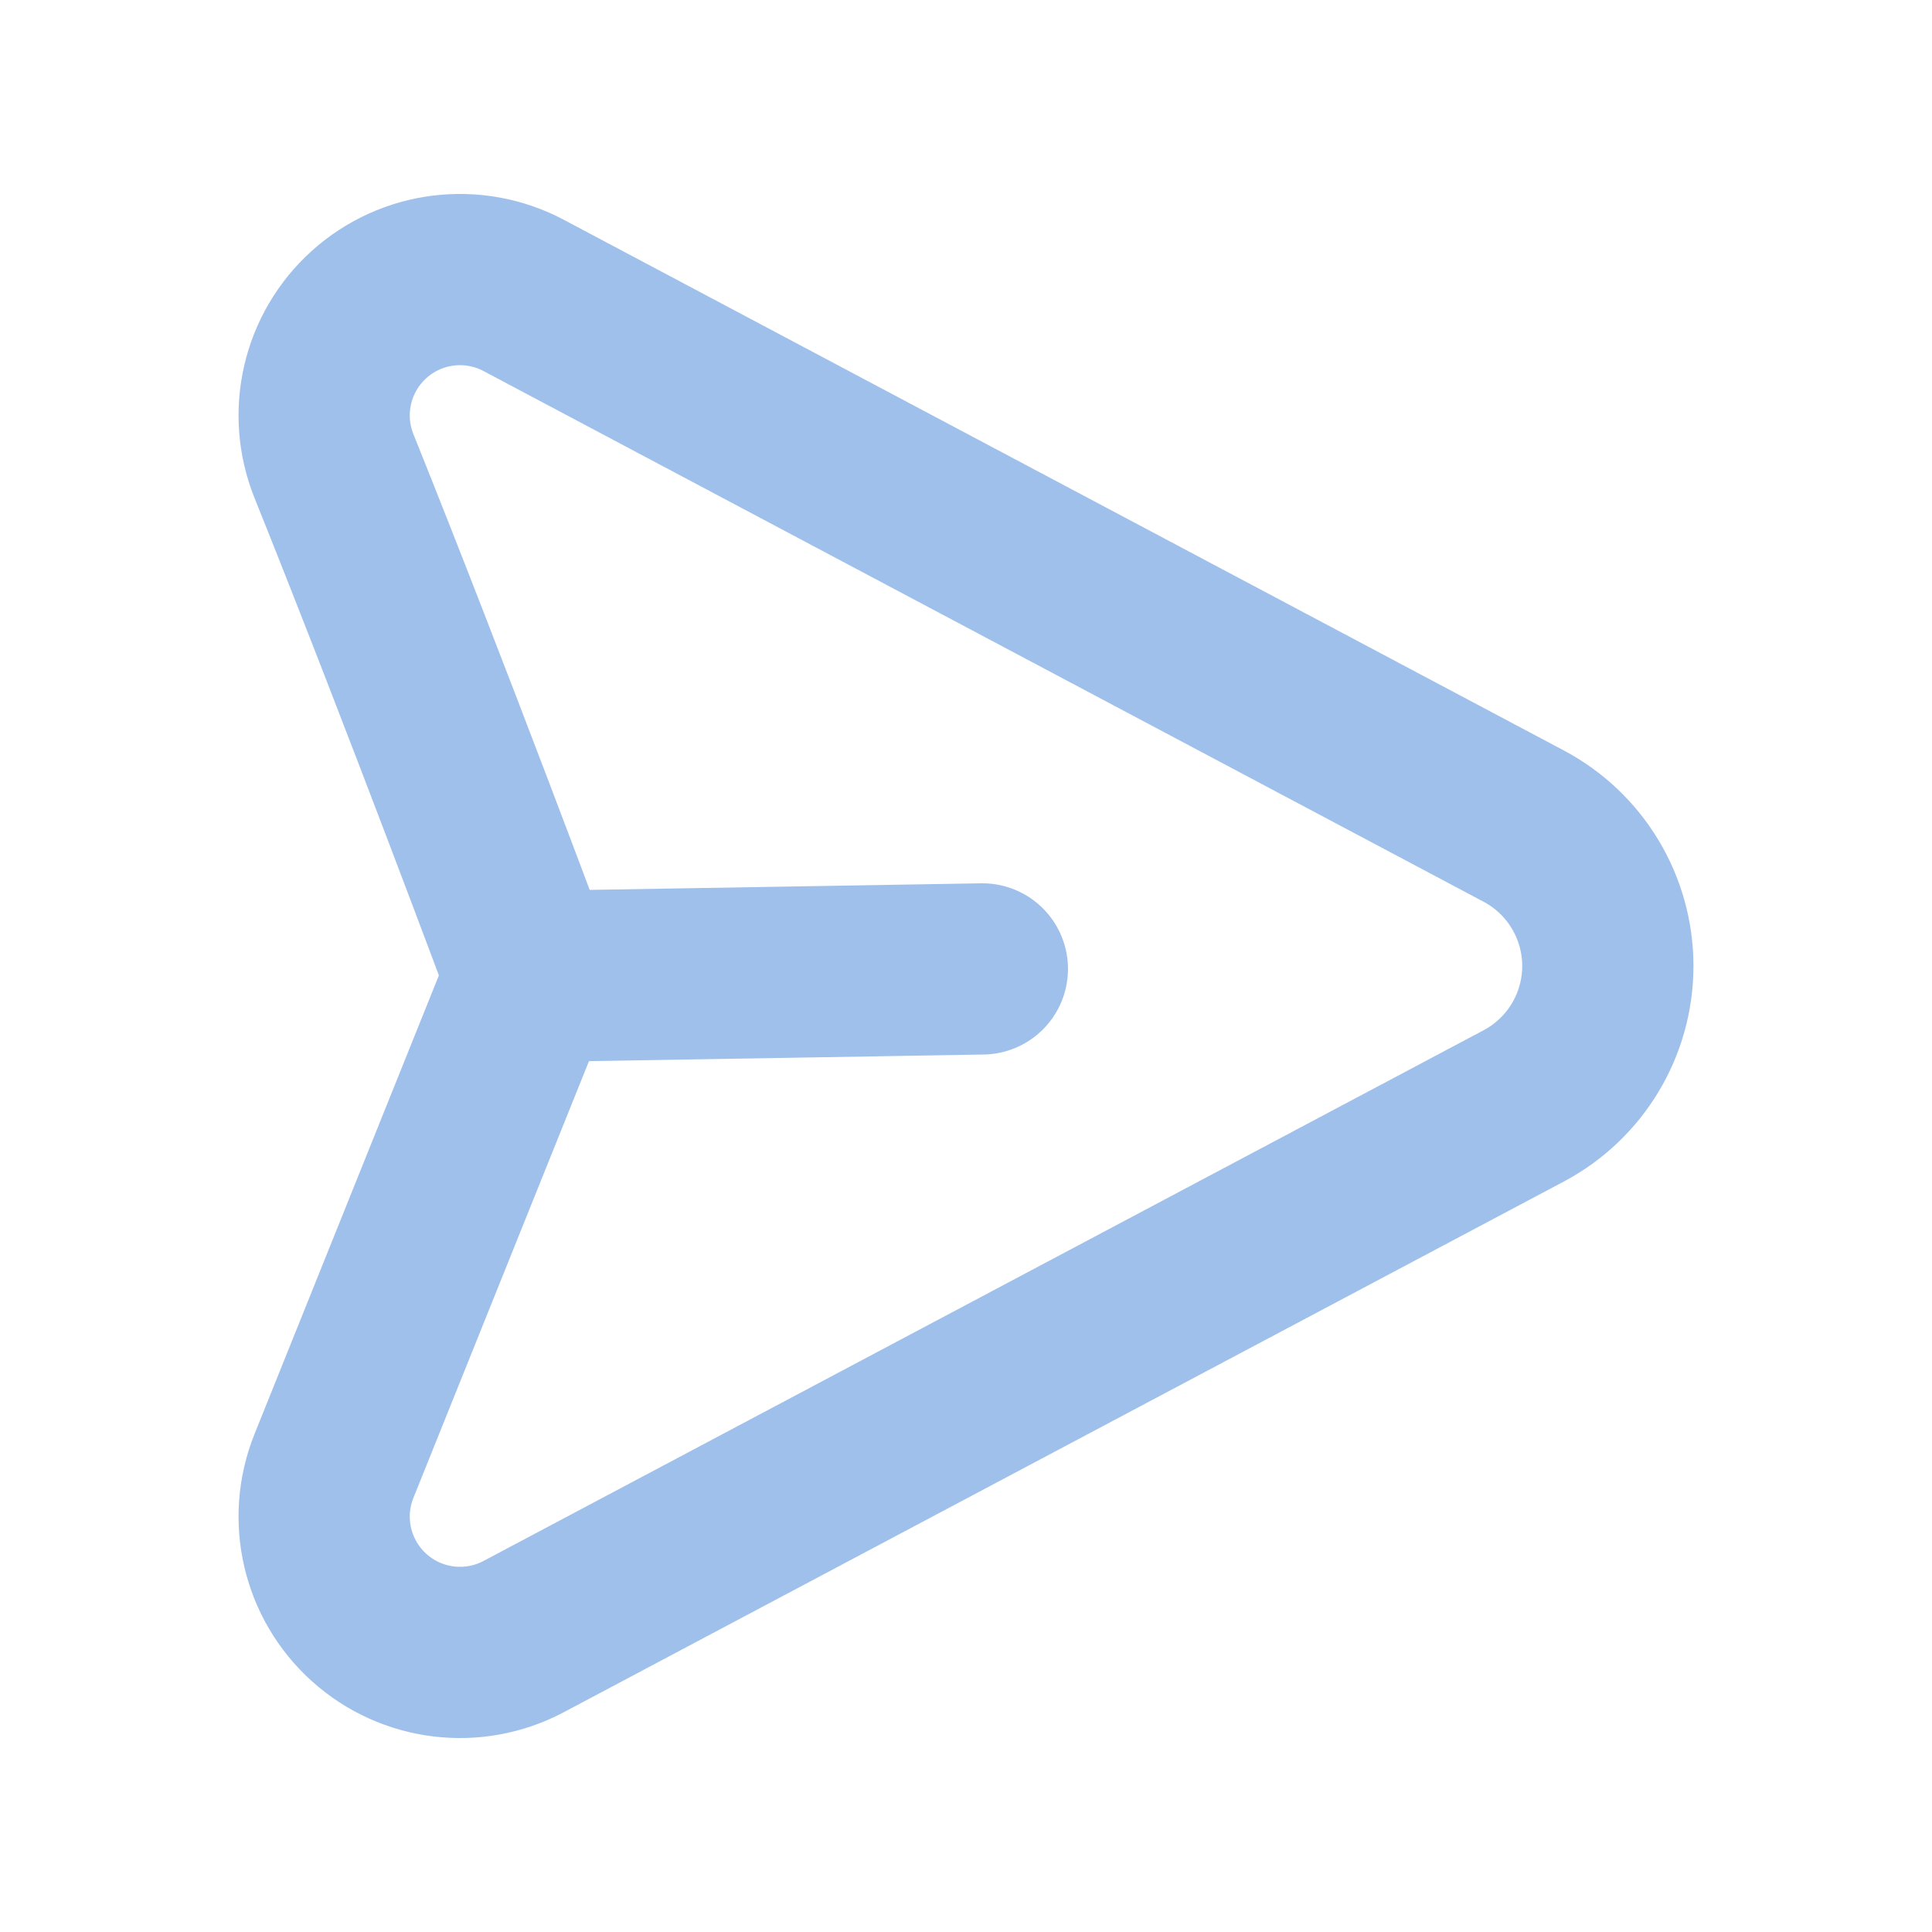
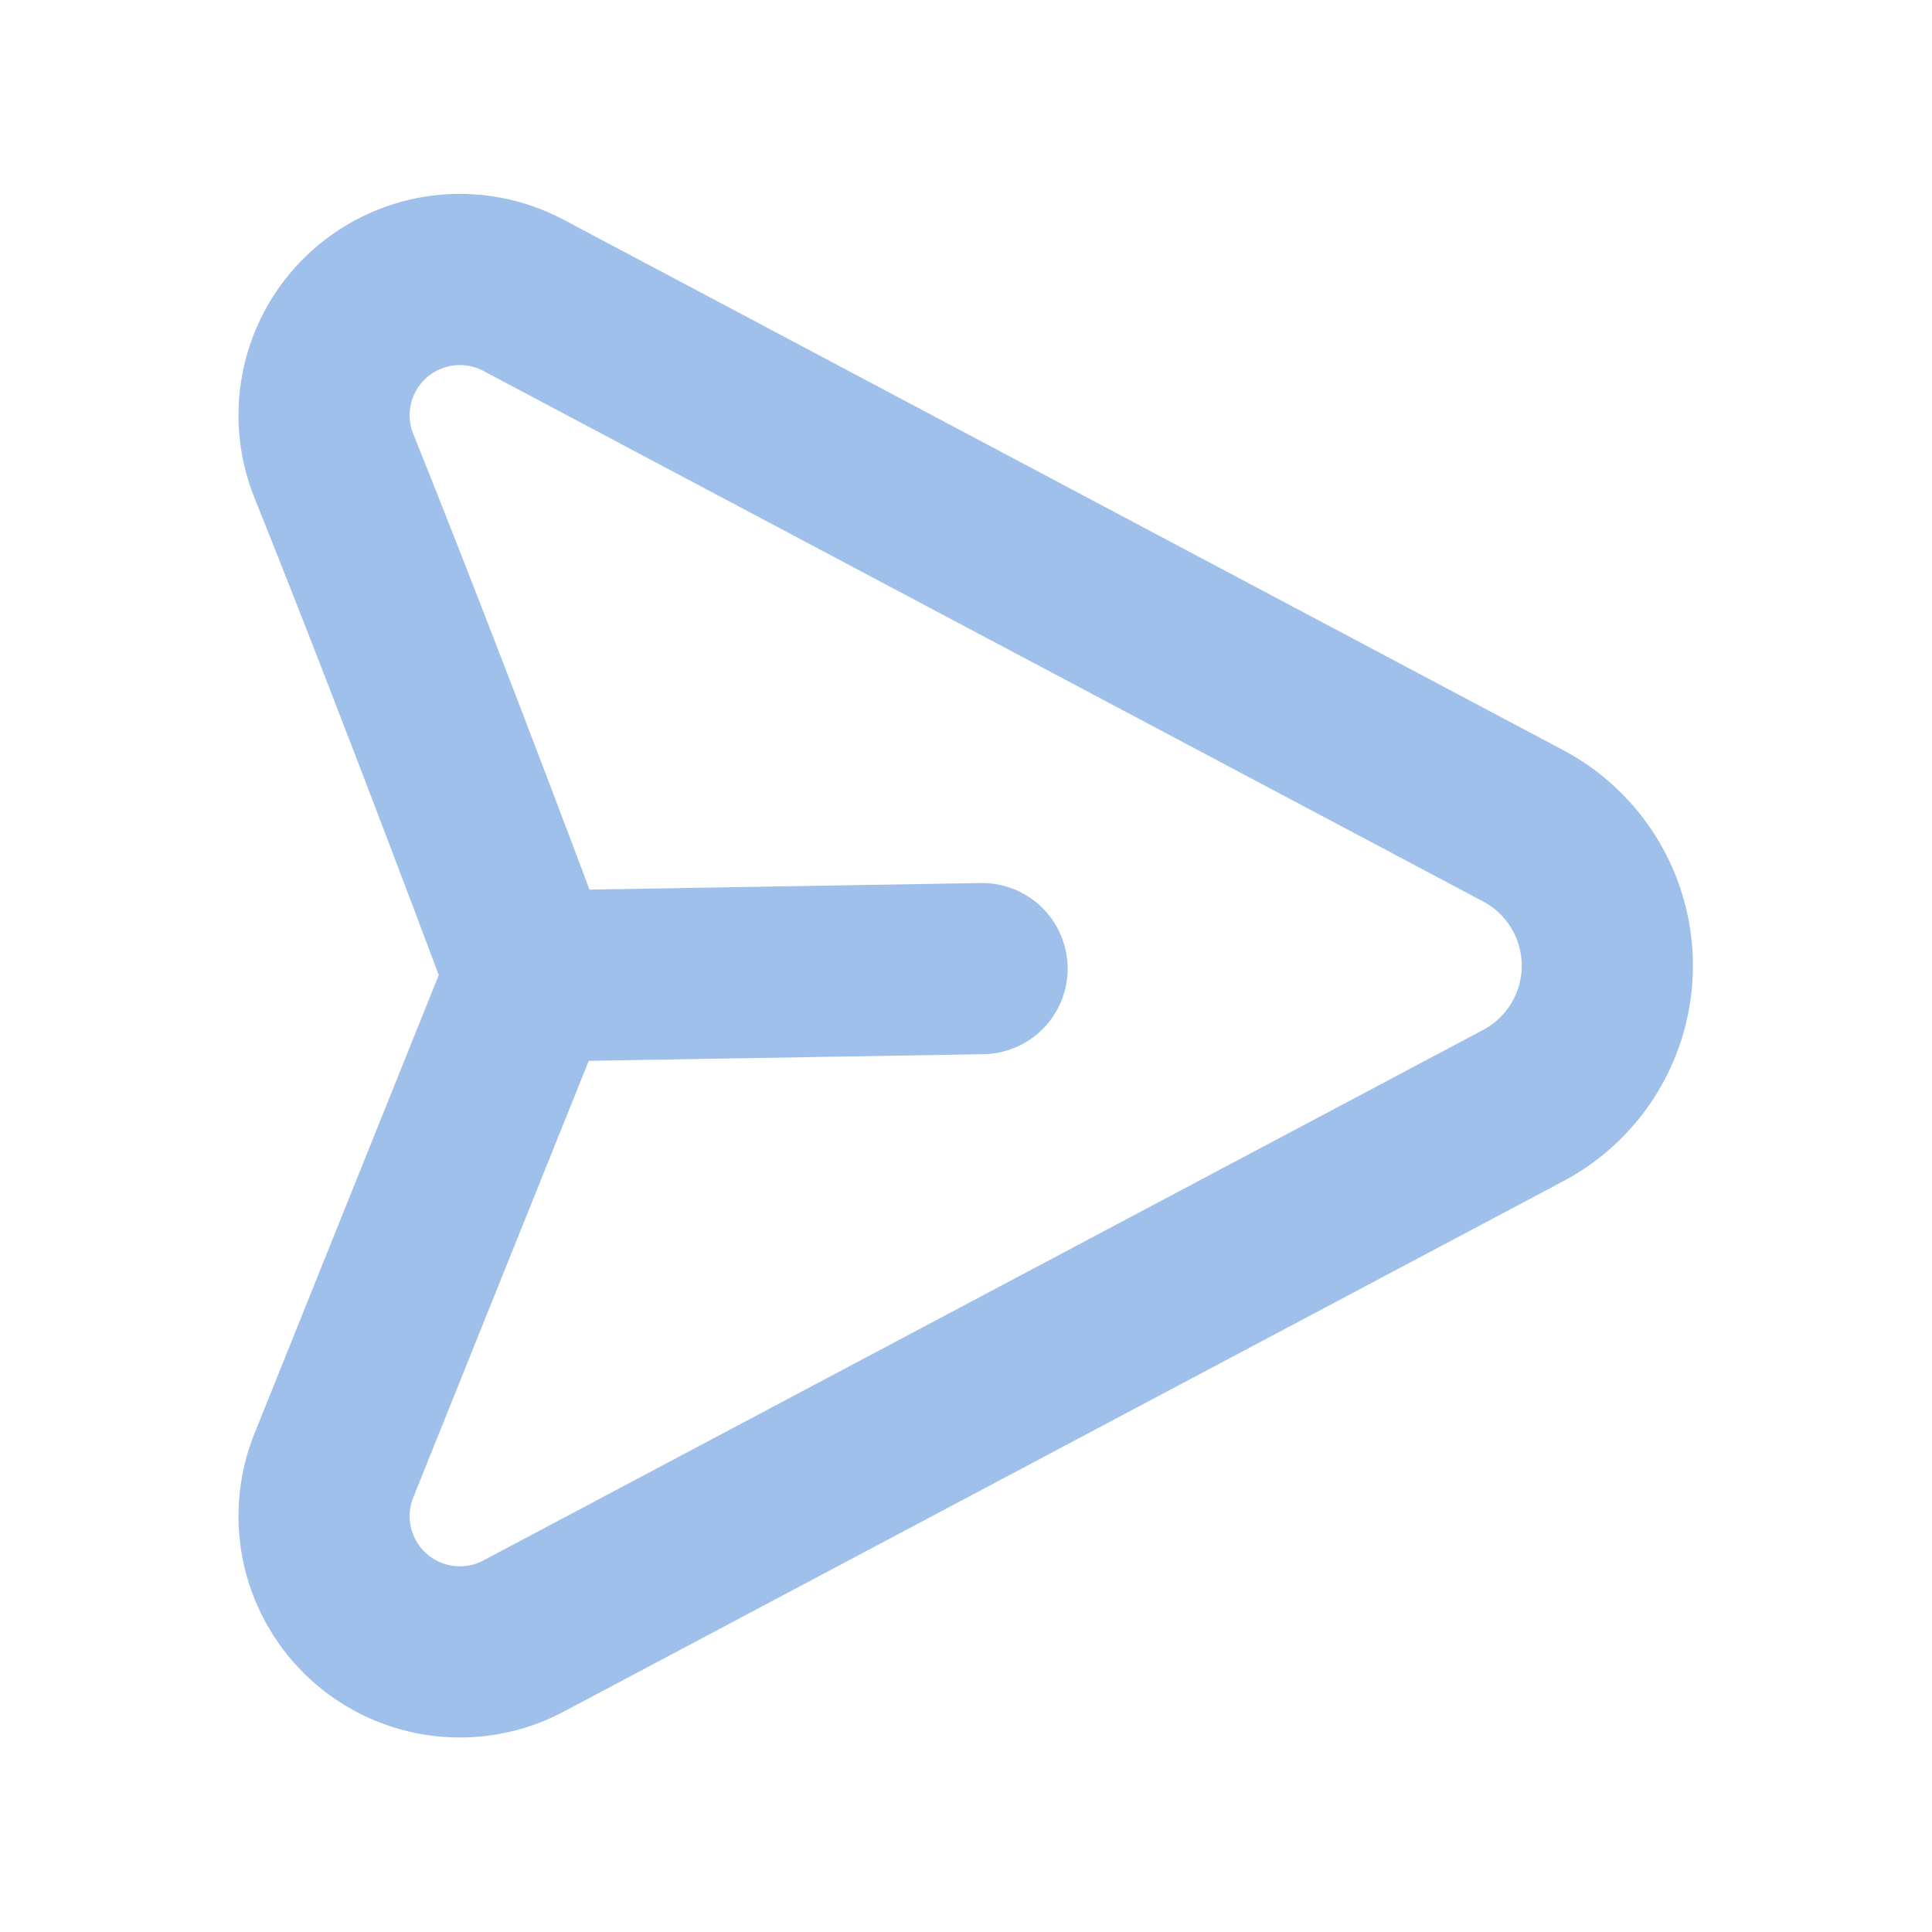
- <svg xmlns="http://www.w3.org/2000/svg" width="100%" height="100%" viewBox="0 0 256 256" version="1.1" xml:space="preserve" style="fill-rule:evenodd;clip-rule:evenodd;stroke-miterlimit:10;">
-   <rect id="Artboard3" x="0" y="256" width="256" height="256" style="fill:none;" />
-   <clipPath id="_clip1">
-     <rect x="0" y="256" width="256" height="256" />
-   </clipPath>
-   <g clip-path="url(#_clip1)">
-     <clipPath id="_clip2">
-       <rect x="-4.698" y="250.9" width="109.396" height="110.2" />
-     </clipPath>
-     <g clip-path="url(#_clip2)">
-       <path d="M11.711,306l28.717,-28.931c2.537,-2.559 5.983,-3.997 9.572,-3.997c3.589,-0 7.035,1.438 9.572,3.997c2.539,2.556 3.966,6.027 3.966,9.642c0,3.616 -1.427,7.087 -3.966,9.643l-19.144,19.285c-2.539,2.556 -3.966,6.027 -3.966,9.642c-0,3.616 1.427,7.087 3.966,9.643c2.537,2.558 5.983,3.997 9.572,3.997c3.589,-0 7.035,-1.439 9.572,-3.997l28.717,-28.924" style="fill:none;fill-rule:nonzero;stroke:#95b8d1;stroke-width:10.98px;" />
+ <svg xmlns="http://www.w3.org/2000/svg" width="100%" height="100%" viewBox="0 0 1067 1067" version="1.1" xml:space="preserve" style="fill-rule:evenodd;clip-rule:evenodd;stroke-miterlimit:10;">
+   <rect id="Artboard3" x="0" y="1066.67" width="1066.67" height="1066.67" style="fill:none;" />
+   <g>
+     <g>
+       <path d="M48.796,1275l119.654,-120.546c10.571,-10.662 24.929,-16.654 39.883,-16.654c14.955,0 29.313,5.992 39.884,16.654c10.579,10.65 16.525,25.113 16.525,40.175c-0,15.067 -5.946,29.529 -16.525,40.179l-79.767,80.355c-10.579,10.65 -16.525,25.112 -16.525,40.175c0,15.066 5.946,29.529 16.525,40.179c10.571,10.658 24.929,16.654 39.883,16.654c14.955,-0 29.313,-5.996 39.884,-16.654l119.654,-120.517" style="fill:none;fill-rule:nonzero;stroke:#95b8d1;stroke-width:45.75px;" />
    </g>
  </g>
-   <rect id="Burgerbutton" x="256" y="256" width="256" height="256" style="fill:none;" />
-   <rect id="Artboard4" x="0" y="0" width="256" height="256" style="fill:none;" />
-   <path d="M130.168,128.386l-59.846,1.007c-0,-0 -13.837,-37.209 -26.069,-67.638c-2.819,-7.012 -0.956,-15.039 4.663,-20.093c5.619,-5.055 13.797,-6.06 20.473,-2.518c39.228,20.817 96.176,51.037 132.508,70.317c6.86,3.641 11.149,10.772 11.149,18.539c0,7.767 -4.289,14.898 -11.149,18.539c-49.078,26.044 -132.508,70.317 -132.508,70.317c-6.676,3.542 -14.854,2.537 -20.473,-2.518c-5.619,-5.054 -7.482,-13.081 -4.663,-20.093c12.232,-30.429 26.069,-64.852 26.069,-64.852l59.846,-1.007Z" style="fill:none;stroke:#9fc0eb;stroke-width:22.69px;stroke-linejoin:round;stroke-miterlimit:1.5;" />
-   <rect id="Artboard41" x="256" y="0" width="256" height="256" style="fill:none;" />
+   <rect id="Burgerbutton" x="1066.67" y="1066.67" width="1066.67" height="1066.67" style="fill:none;" />
+   <rect id="Artboard4" x="0" y="0" width="1066.67" height="1066.67" style="fill:none;" />
+   <path d="M542.367,534.942l-249.359,4.196c0,-0 -57.654,-155.038 -108.62,-281.826c-11.746,-29.216 -3.984,-62.662 19.429,-83.72c23.412,-21.063 57.487,-25.25 85.304,-10.492c163.45,86.737 400.733,212.654 552.117,292.987c28.583,15.171 46.454,44.884 46.454,77.246c-0,32.363 -17.871,62.075 -46.454,77.246c-204.492,108.517 -552.117,292.988 -552.117,292.988c-27.817,14.758 -61.892,10.571 -85.304,-10.492c-23.413,-21.058 -31.175,-54.504 -19.429,-83.721c50.966,-126.787 108.62,-270.217 108.62,-270.217l249.359,-4.195Z" style="fill:none;stroke:#9fc0eb;stroke-width:94.54px;stroke-linejoin:round;stroke-miterlimit:1.5;" />
+   <rect id="Artboard41" x="1066.67" y="0" width="1066.67" height="1066.67" style="fill:none;" />
  <g>
-     <rect id="home" x="0" y="-256" width="256" height="256" style="fill:none;" />
-     <rect id="Artboard42" x="256" y="-256" width="256" height="256" style="fill:none;" />
+     <rect id="home" x="0" y="-1066.67" width="1066.67" height="1066.67" style="fill:none;" />
+     <rect id="Artboard42" x="1066.67" y="-1066.67" width="1066.67" height="1066.67" style="fill:none;" />
  </g>
</svg>
